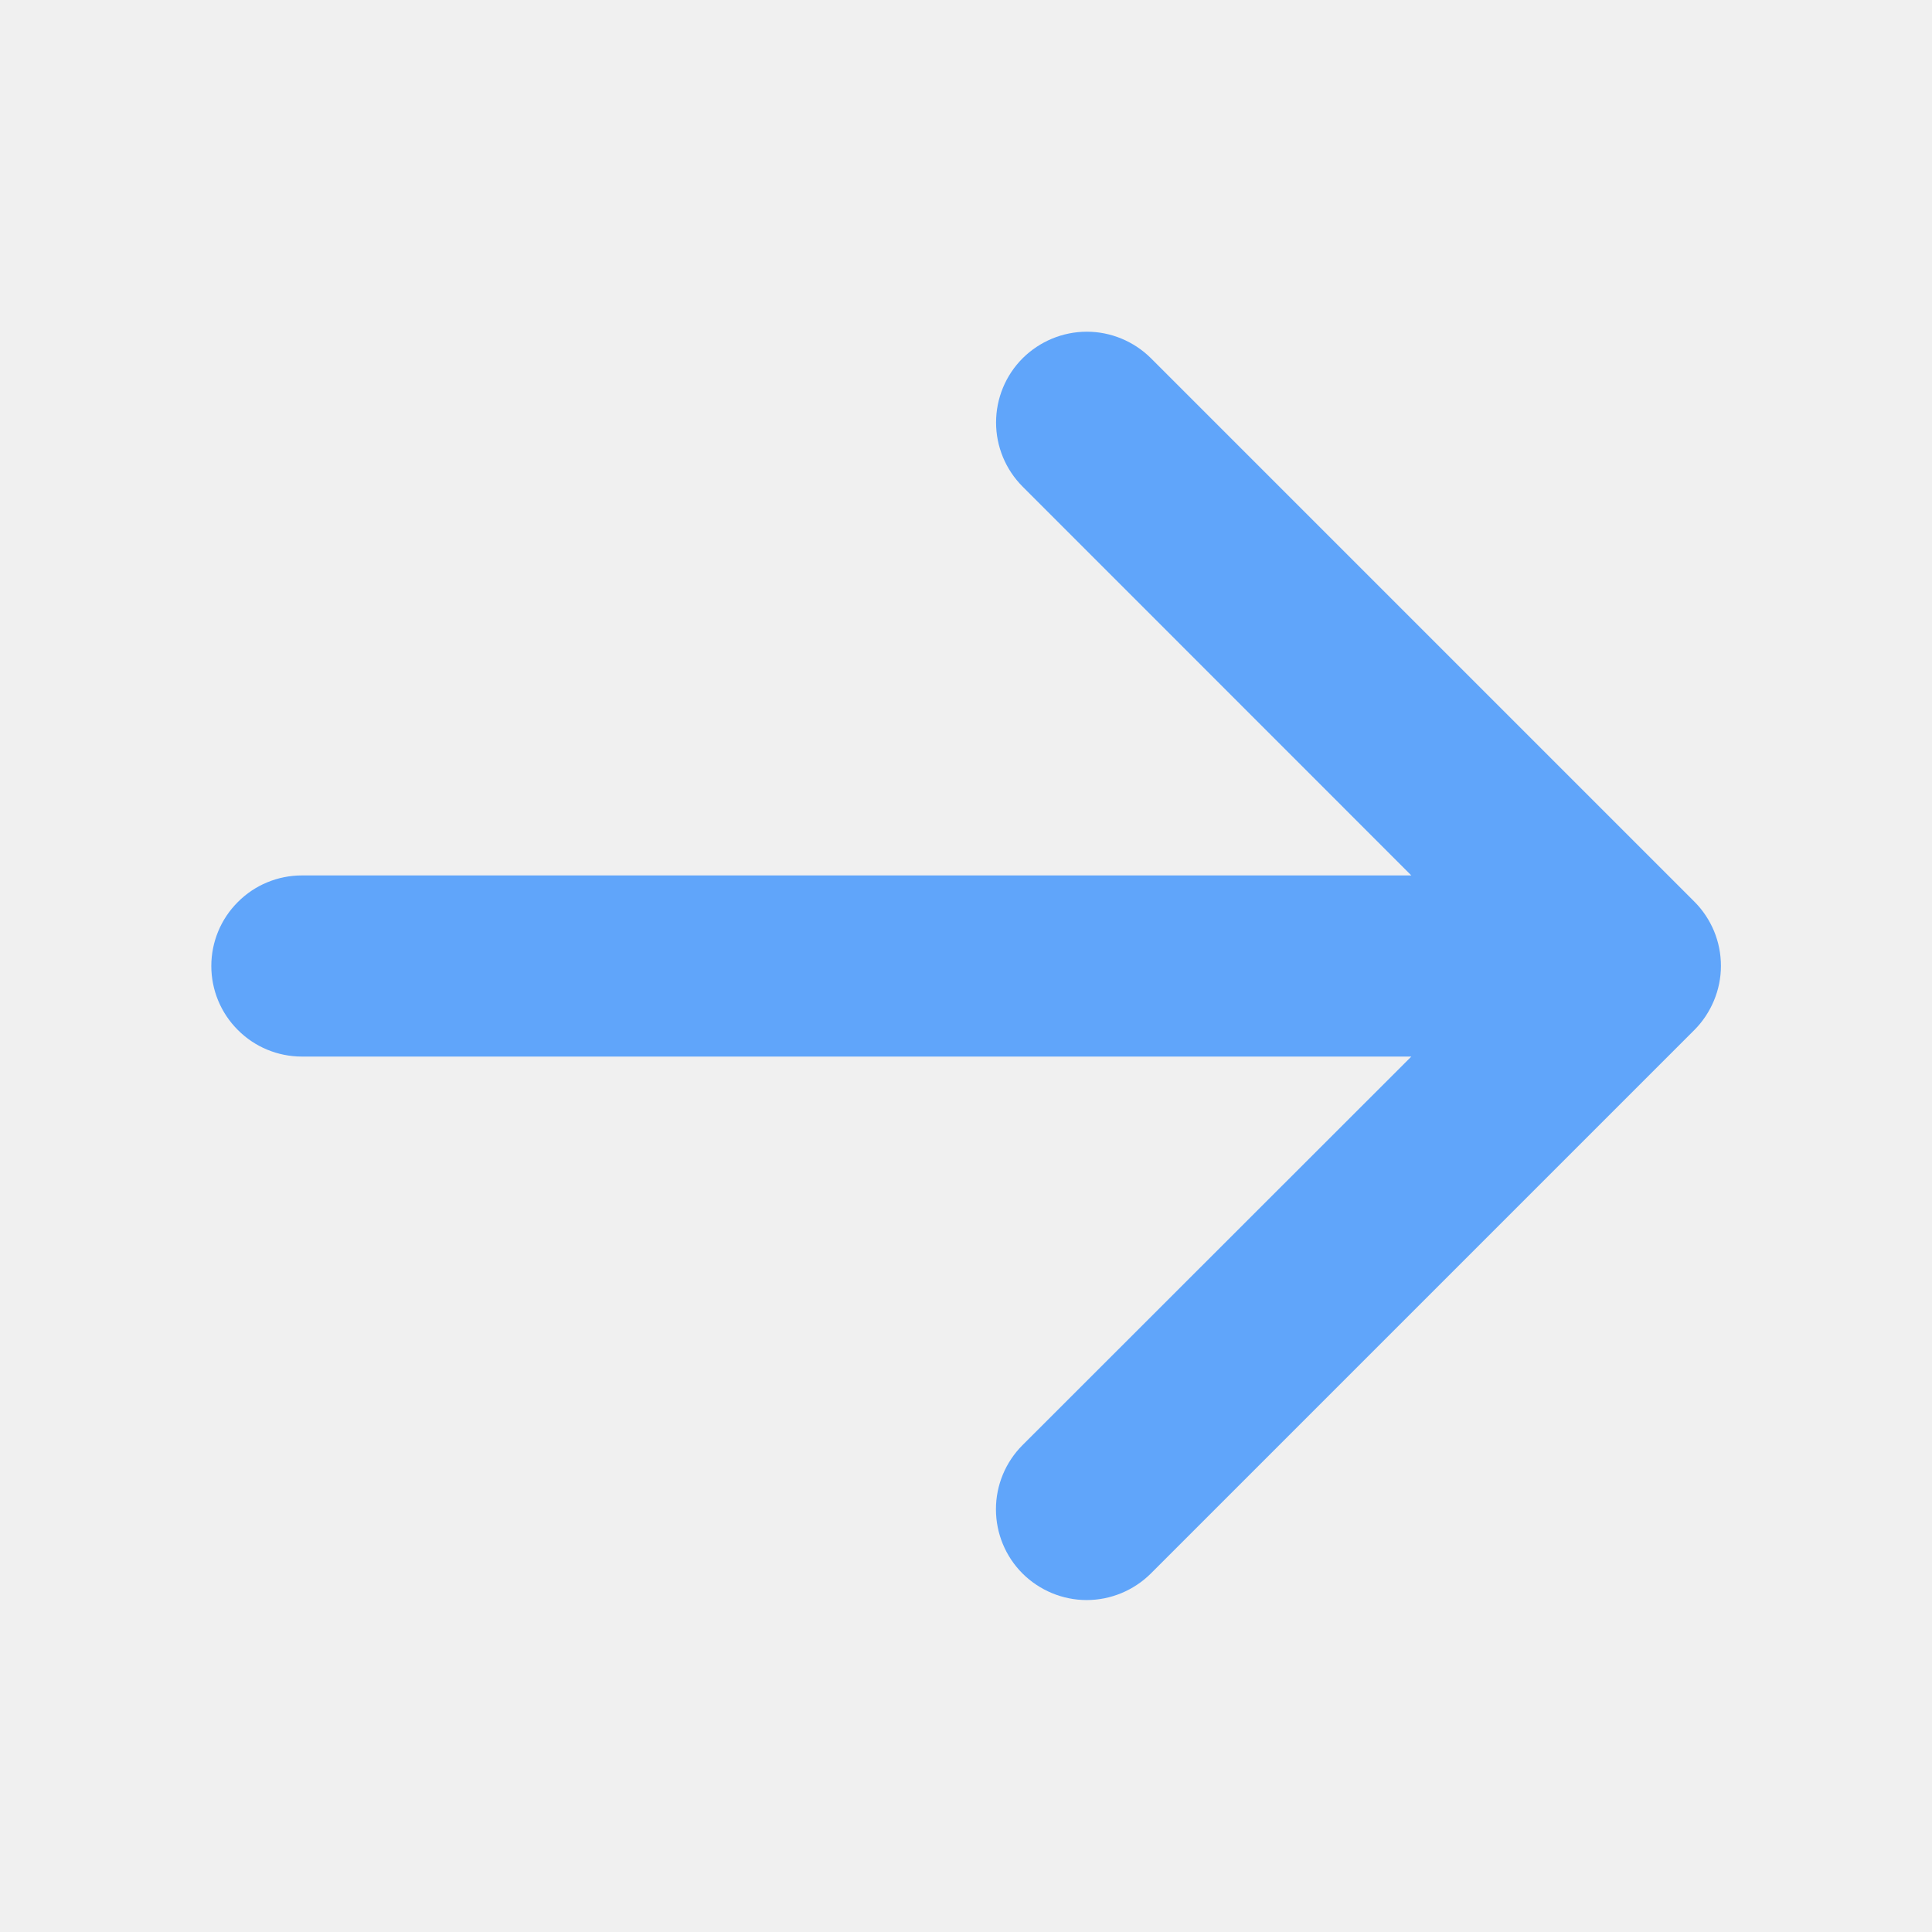
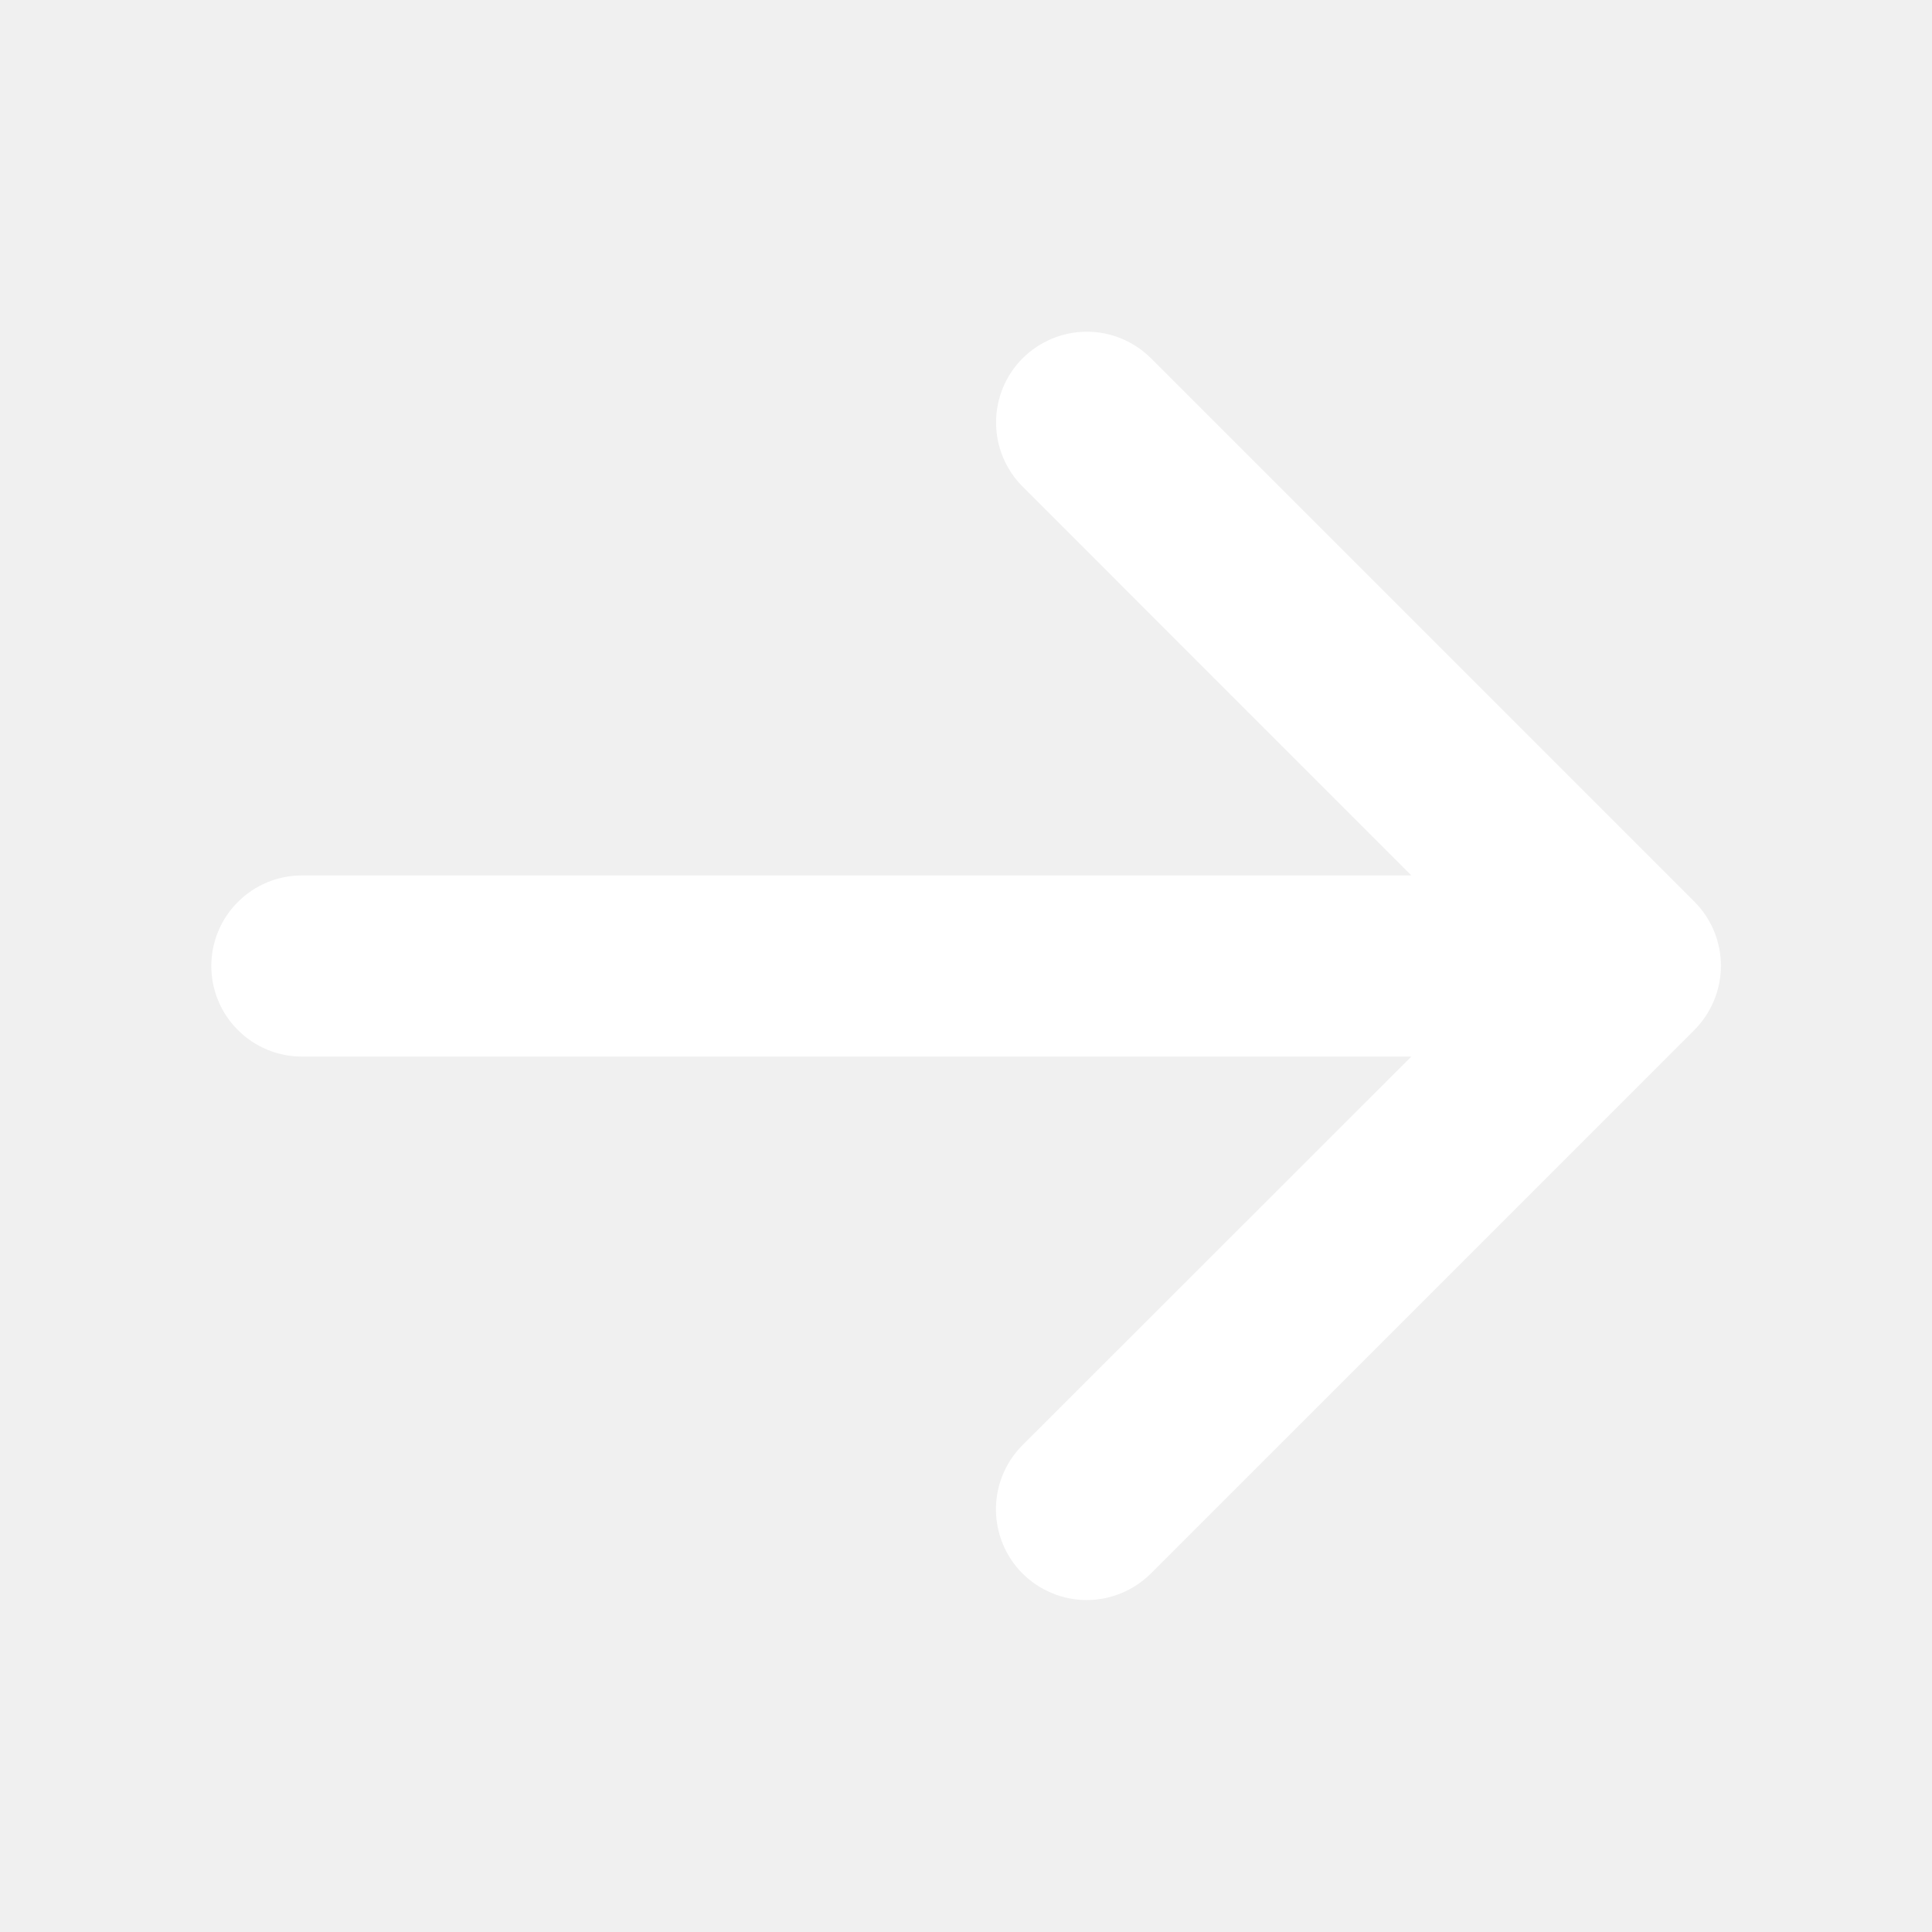
<svg xmlns="http://www.w3.org/2000/svg" width="16" height="16" viewBox="0 0 16 16" fill="none">
-   <path d="M14.031 8.531L9.531 13.031C9.39 13.171 9.199 13.251 8.999 13.251C8.8 13.251 8.609 13.171 8.468 13.031C8.327 12.89 8.248 12.699 8.248 12.499C8.248 12.3 8.327 12.109 8.468 11.968L11.688 8.75H2.5C2.301 8.75 2.11 8.671 1.97 8.53C1.829 8.39 1.75 8.199 1.75 8C1.75 7.801 1.829 7.61 1.97 7.47C2.11 7.329 2.301 7.25 2.5 7.25H11.688L8.469 4.03C8.328 3.889 8.249 3.698 8.249 3.499C8.249 3.299 8.328 3.108 8.469 2.967C8.61 2.827 8.801 2.747 9.001 2.747C9.2 2.747 9.391 2.827 9.532 2.967L14.032 7.467C14.102 7.537 14.157 7.62 14.195 7.711C14.233 7.803 14.252 7.901 14.252 7.999C14.252 8.098 14.232 8.196 14.194 8.287C14.156 8.378 14.101 8.461 14.031 8.531Z" fill="#60A5FA" />
+   <path d="M14.031 8.531L9.531 13.031C9.39 13.171 9.199 13.251 8.999 13.251C8.8 13.251 8.609 13.171 8.468 13.031C8.327 12.89 8.248 12.699 8.248 12.499C8.248 12.3 8.327 12.109 8.468 11.968L11.688 8.75H2.5C2.301 8.75 2.11 8.671 1.97 8.53C1.829 8.39 1.75 8.199 1.75 8C1.75 7.801 1.829 7.61 1.97 7.47C2.11 7.329 2.301 7.25 2.5 7.25H11.688L8.469 4.03C8.328 3.889 8.249 3.698 8.249 3.499C8.249 3.299 8.328 3.108 8.469 2.967C8.61 2.827 8.801 2.747 9.001 2.747C9.2 2.747 9.391 2.827 9.532 2.967L14.032 7.467C14.102 7.537 14.157 7.62 14.195 7.711C14.233 7.803 14.252 7.901 14.252 7.999C14.252 8.098 14.232 8.196 14.194 8.287C14.156 8.378 14.101 8.461 14.031 8.531Z" fill="#FFFFFF" />
</svg>
